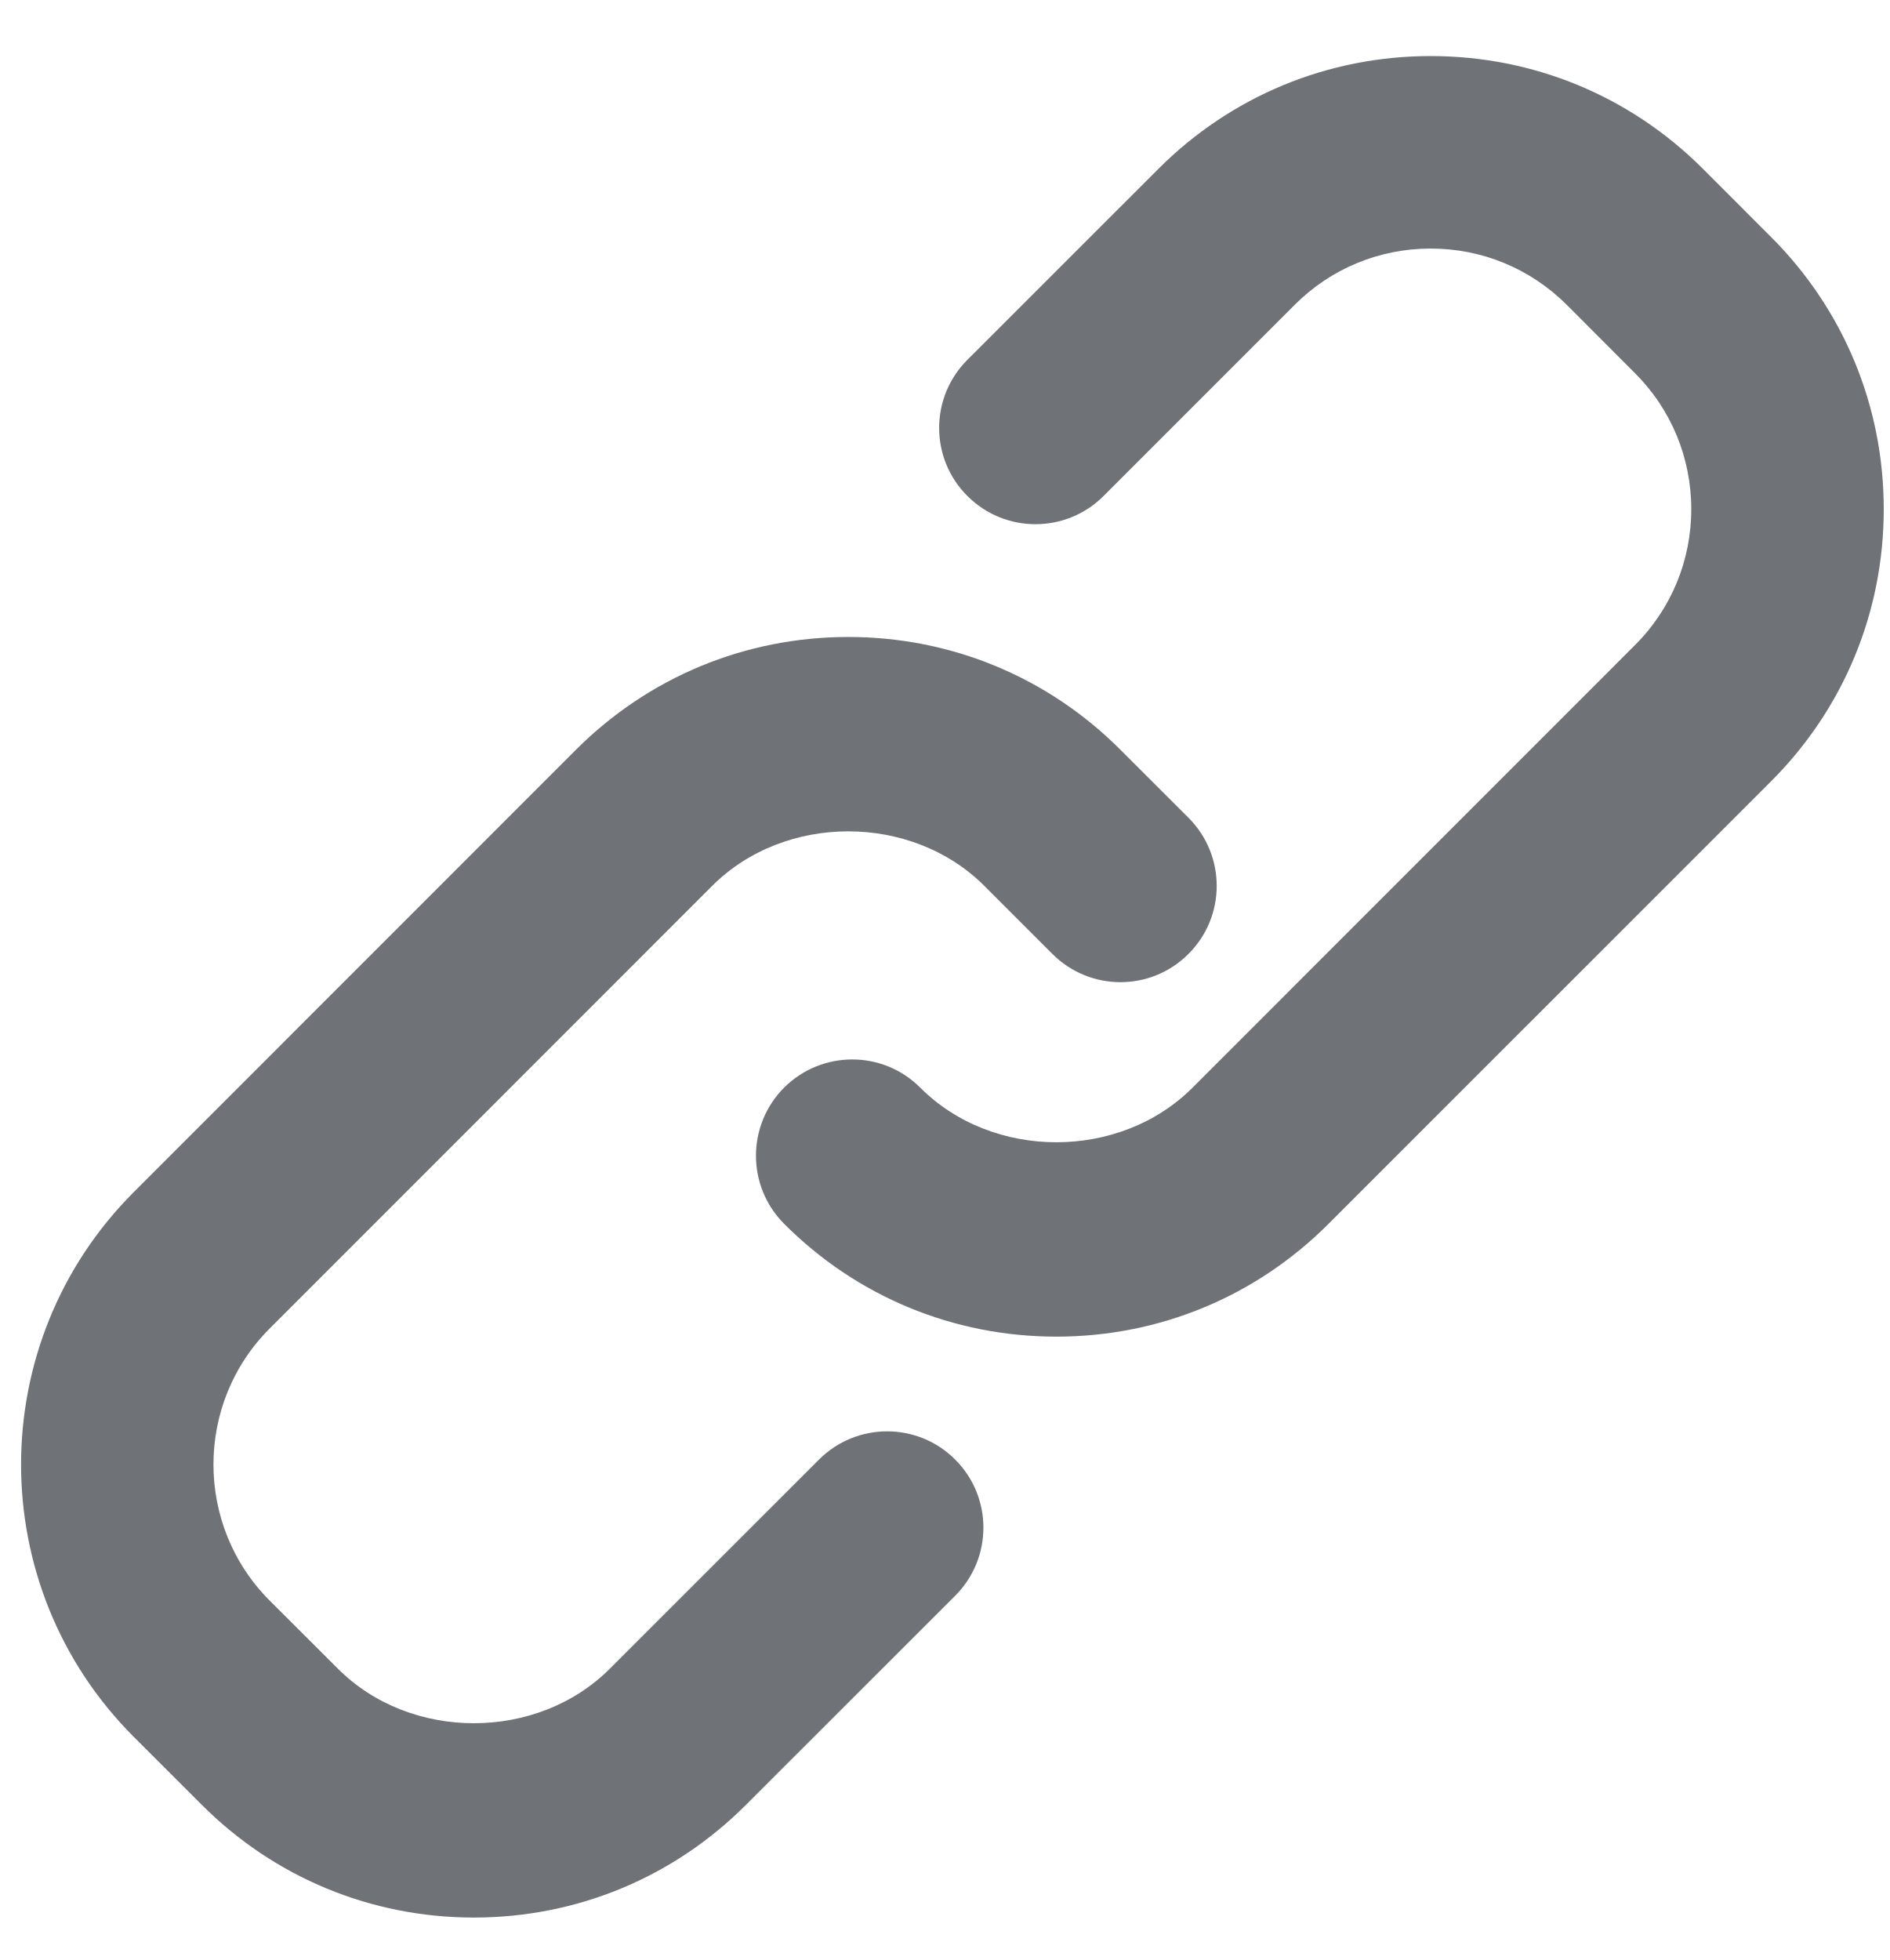
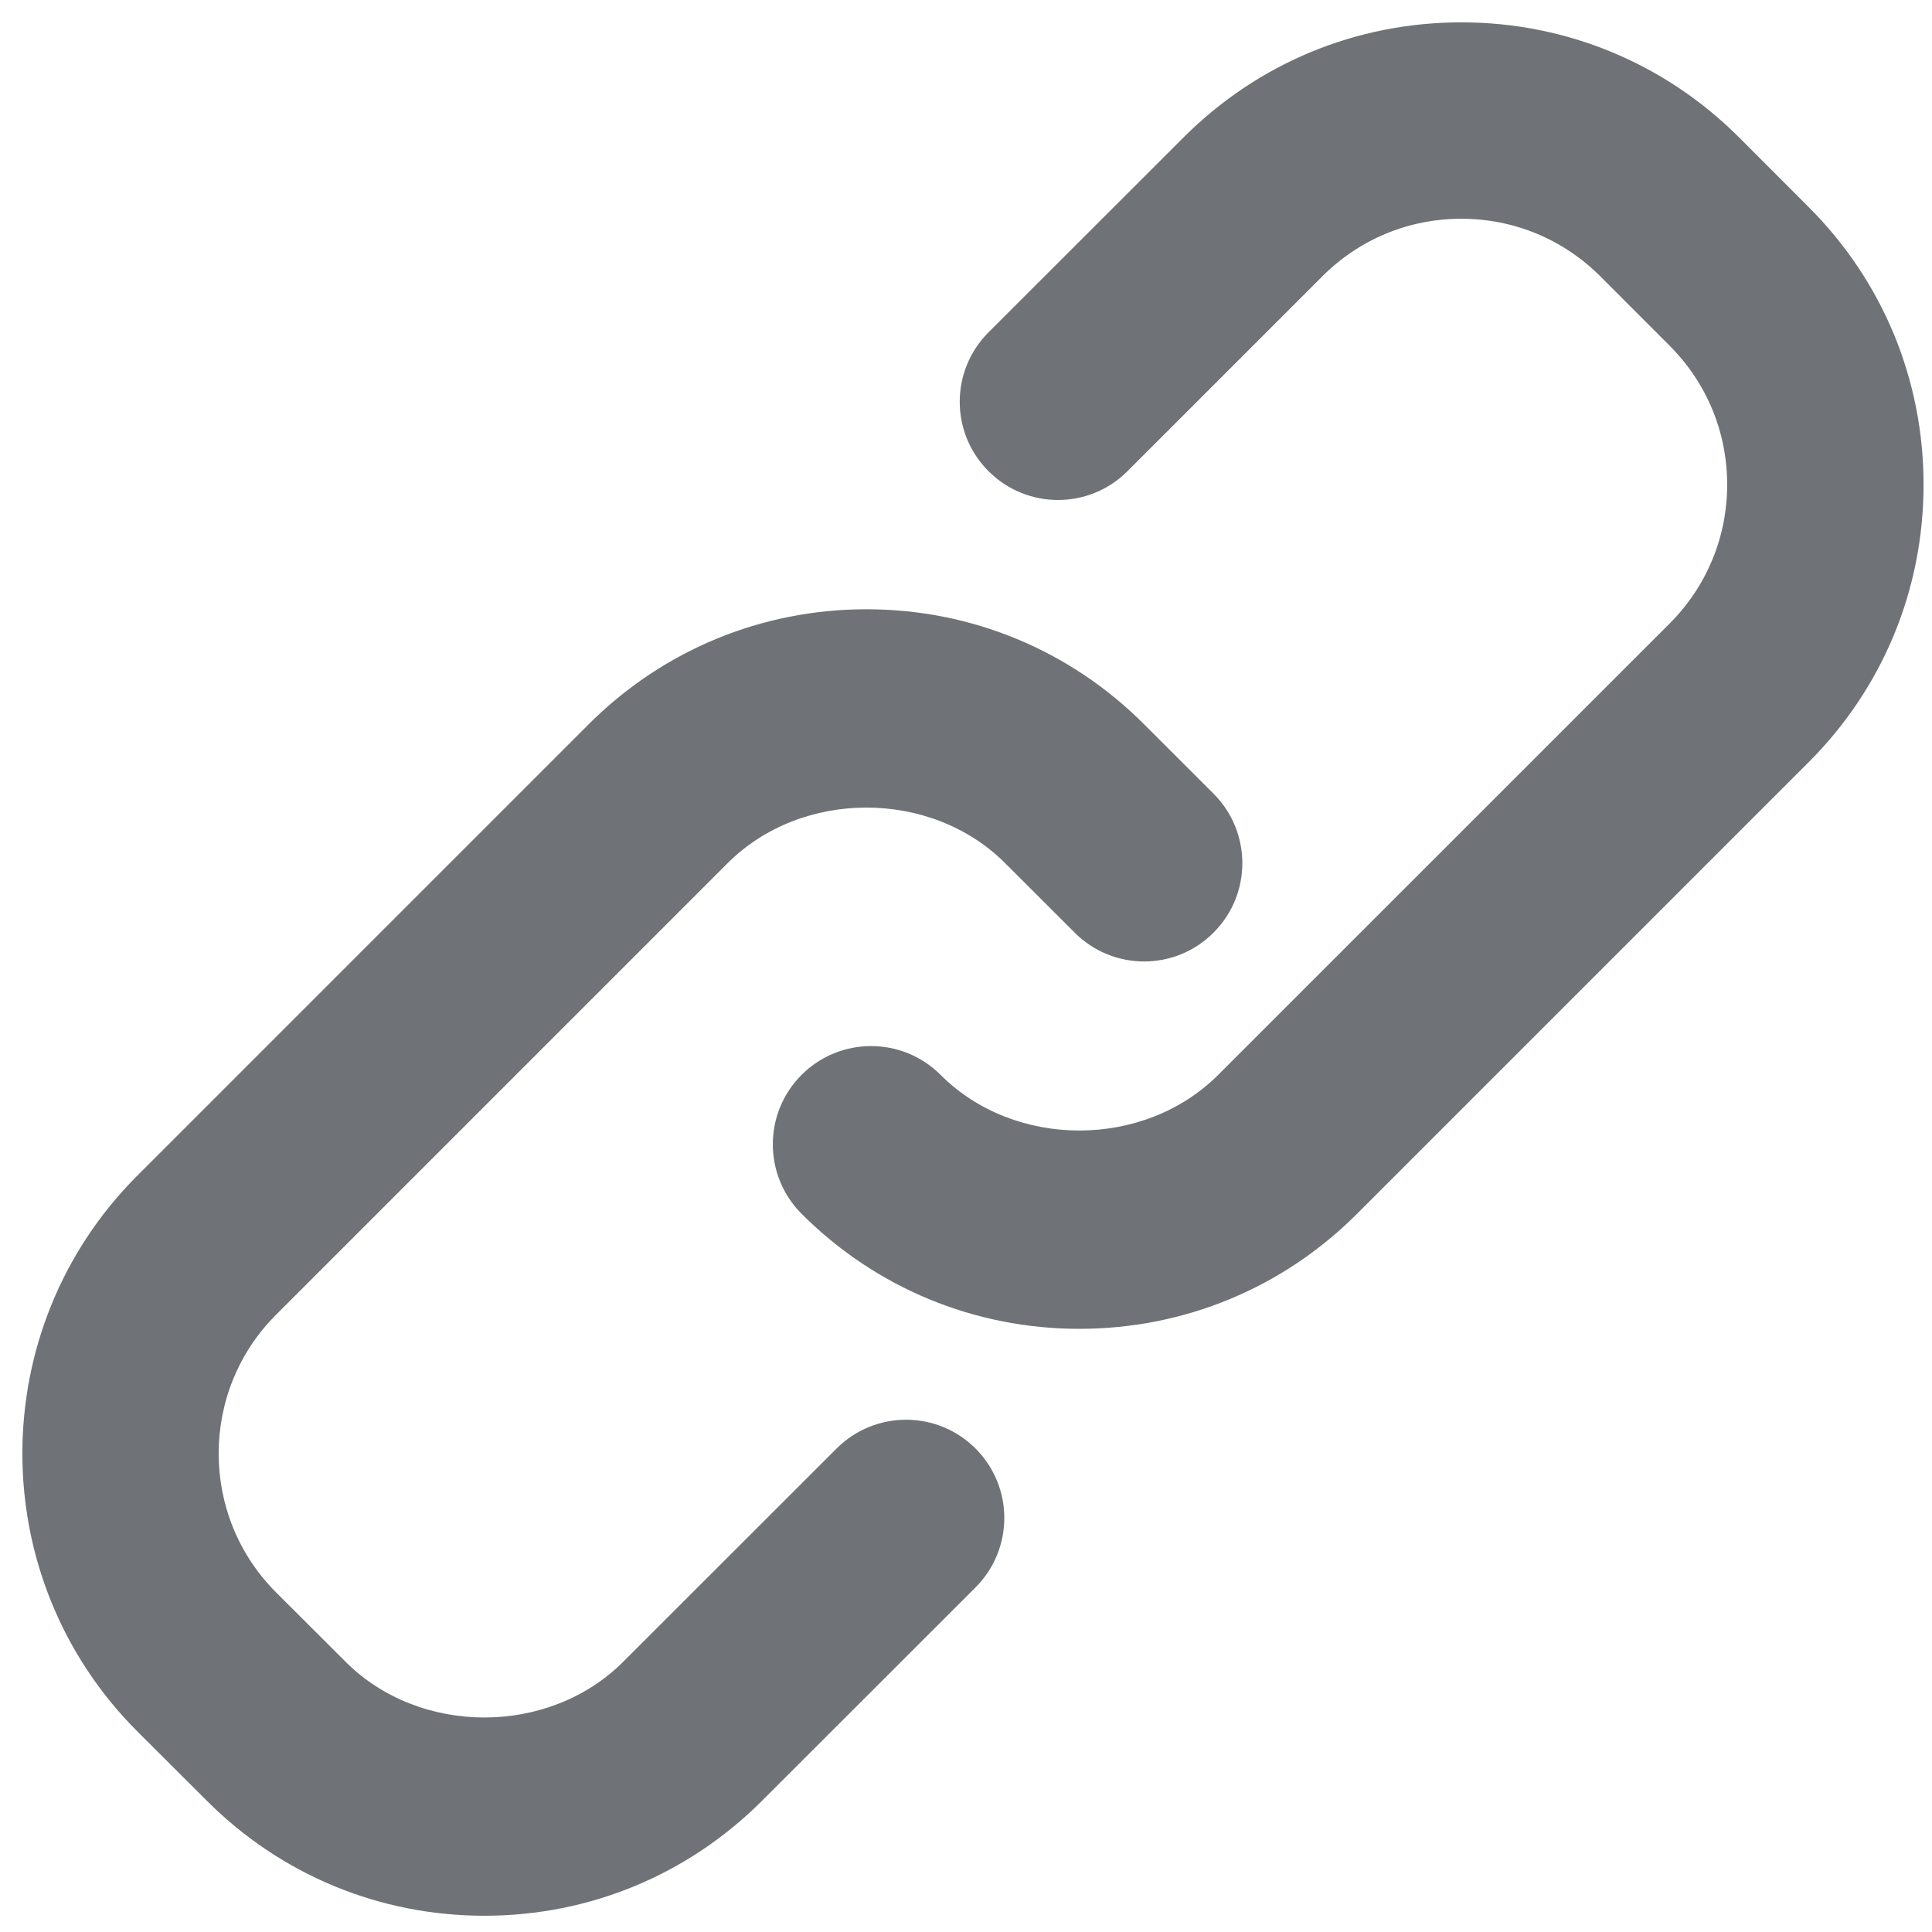
- <svg xmlns="http://www.w3.org/2000/svg" xmlns:xlink="http://www.w3.org/1999/xlink" width="27" height="28" viewBox="0 0 27 28" version="1.1">
-   <g id="Canvas" transform="translate(25482 -32079)">
+ <svg xmlns="http://www.w3.org/2000/svg" xmlns:xlink="http://www.w3.org/1999/xlink" width="26" height="26" viewBox="0 0 26 26" version="1.1">
+   <g id="Canvas" transform="translate(25043 -24606)">
    <g id="Link">
      <g id="Fill 647">
-         <use xlink:href="#path0_fill" transform="matrix(1 5.55112e-17 -5.55112e-17 1 -25481.7 32088.1)" fill="#6F7276" />
+         <use xlink:href="#path0_fill" transform="matrix(1 5.55112e-17 -5.55112e-17 1 -25042.7 24614.2)" fill="#6F7276" />
      </g>
      <g id="Fill 648">
-         <use xlink:href="#path1_fill" transform="matrix(1 5.55112e-17 -5.55112e-17 1 -25471.2 32079.8)" fill="#6F7276" />
+         <use xlink:href="#path1_fill" transform="matrix(1 5.55112e-17 -5.55112e-17 1 -25032.6 24606.3)" fill="#6F7276" />
      </g>
    </g>
  </g>
  <defs>
-     <path id="path0_fill" fill-rule="evenodd" d="M 9.874 3.556C 10.913 2.517 12.724 2.517 13.763 3.556L 14.735 4.528C 15.273 5.066 16.143 5.066 16.679 4.528C 17.217 3.992 17.217 3.122 16.681 2.584L 15.708 1.612C 14.67 0.572 13.288 0 11.819 0C 10.349 0 8.969 0.572 7.929 1.61L 1.609 7.932C -0.536 10.077 -0.536 13.566 1.609 15.711L 2.581 16.682C 3.619 17.722 5 18.294 6.47 18.294C 7.94 18.294 9.321 17.722 10.359 16.682L 13.346 13.697C 13.884 13.159 13.884 12.288 13.346 11.751C 12.81 11.214 11.939 11.214 11.401 11.751L 8.413 14.738C 7.376 15.777 5.565 15.779 4.526 14.738L 3.553 13.767C 2.481 12.694 2.481 10.949 3.553 9.878L 9.874 3.556Z" />
-     <path id="path1_fill" fill-rule="evenodd" d="M 8.181 16.682L 14.502 10.362C 15.541 9.324 16.113 7.943 16.113 6.473C 16.113 5.003 15.541 3.622 14.502 2.584L 13.529 1.61C 12.49 0.572 11.109 0 9.64 0C 8.17 0 6.79 0.572 5.751 1.61L 3.02 4.34C 2.483 4.878 2.483 5.748 3.02 6.284C 3.557 6.822 4.429 6.822 4.965 6.286L 7.696 3.555C 8.214 3.036 8.906 2.75 9.64 2.75C 10.375 2.75 11.065 3.036 11.585 3.555L 12.557 4.528C 13.077 5.048 13.363 5.739 13.363 6.473C 13.363 7.207 13.077 7.898 12.557 8.417L 6.237 14.738C 5.197 15.777 3.386 15.777 2.348 14.738C 1.812 14.2 0.941 14.2 0.403 14.736C -0.134 15.274 -0.134 16.144 0.402 16.682C 1.44 17.722 2.822 18.294 4.292 18.294C 5.761 18.294 7.143 17.722 8.181 16.682Z" />
+     <path id="path0_fill" fill-rule="evenodd" d="M 9.49 3.418C 10.489 2.419 12.229 2.419 13.227 3.418L 14.162 4.352C 14.678 4.869 15.515 4.869 16.03 4.352C 16.547 3.837 16.547 3 16.032 2.483L 15.097 1.549C 14.1 0.55 12.771 0 11.36 0C 9.947 0 8.62 0.55 7.621 1.548L 1.546 7.623C -0.515 9.685 -0.515 13.038 1.546 15.1L 2.481 16.033C 3.479 17.032 4.806 17.582 6.218 17.582C 7.631 17.582 8.958 17.032 9.956 16.033L 12.827 13.164C 13.344 12.647 13.344 11.81 12.827 11.294C 12.311 10.778 11.475 10.778 10.958 11.294L 8.086 14.164C 7.089 15.163 5.349 15.165 4.35 14.164L 3.415 13.231C 2.384 12.2 2.384 10.523 3.415 9.493L 9.49 3.418Z" />
+     <path id="path1_fill" fill-rule="evenodd" d="M 7.863 16.033L 13.937 9.959C 14.937 8.961 15.486 7.634 15.486 6.221C 15.486 4.808 14.937 3.481 13.937 2.483L 13.003 1.548C 12.004 0.55 10.677 0 9.265 0C 7.852 0 6.526 0.55 5.528 1.548L 2.903 4.171C 2.386 4.688 2.386 5.525 2.903 6.04C 3.418 6.557 4.256 6.557 4.772 6.041L 7.397 3.416C 7.895 2.918 8.56 2.643 9.265 2.643C 9.971 2.643 10.635 2.918 11.134 3.416L 12.069 4.352C 12.568 4.852 12.843 5.515 12.843 6.221C 12.843 6.927 12.568 7.59 12.069 8.09L 5.994 14.164C 4.995 15.163 3.254 15.163 2.257 14.164C 1.741 13.648 0.905 13.648 0.388 14.163C -0.129 14.68 -0.129 15.516 0.386 16.033C 1.384 17.032 2.713 17.582 4.125 17.582C 5.537 17.582 6.865 17.032 7.863 16.033Z" />
  </defs>
</svg>
